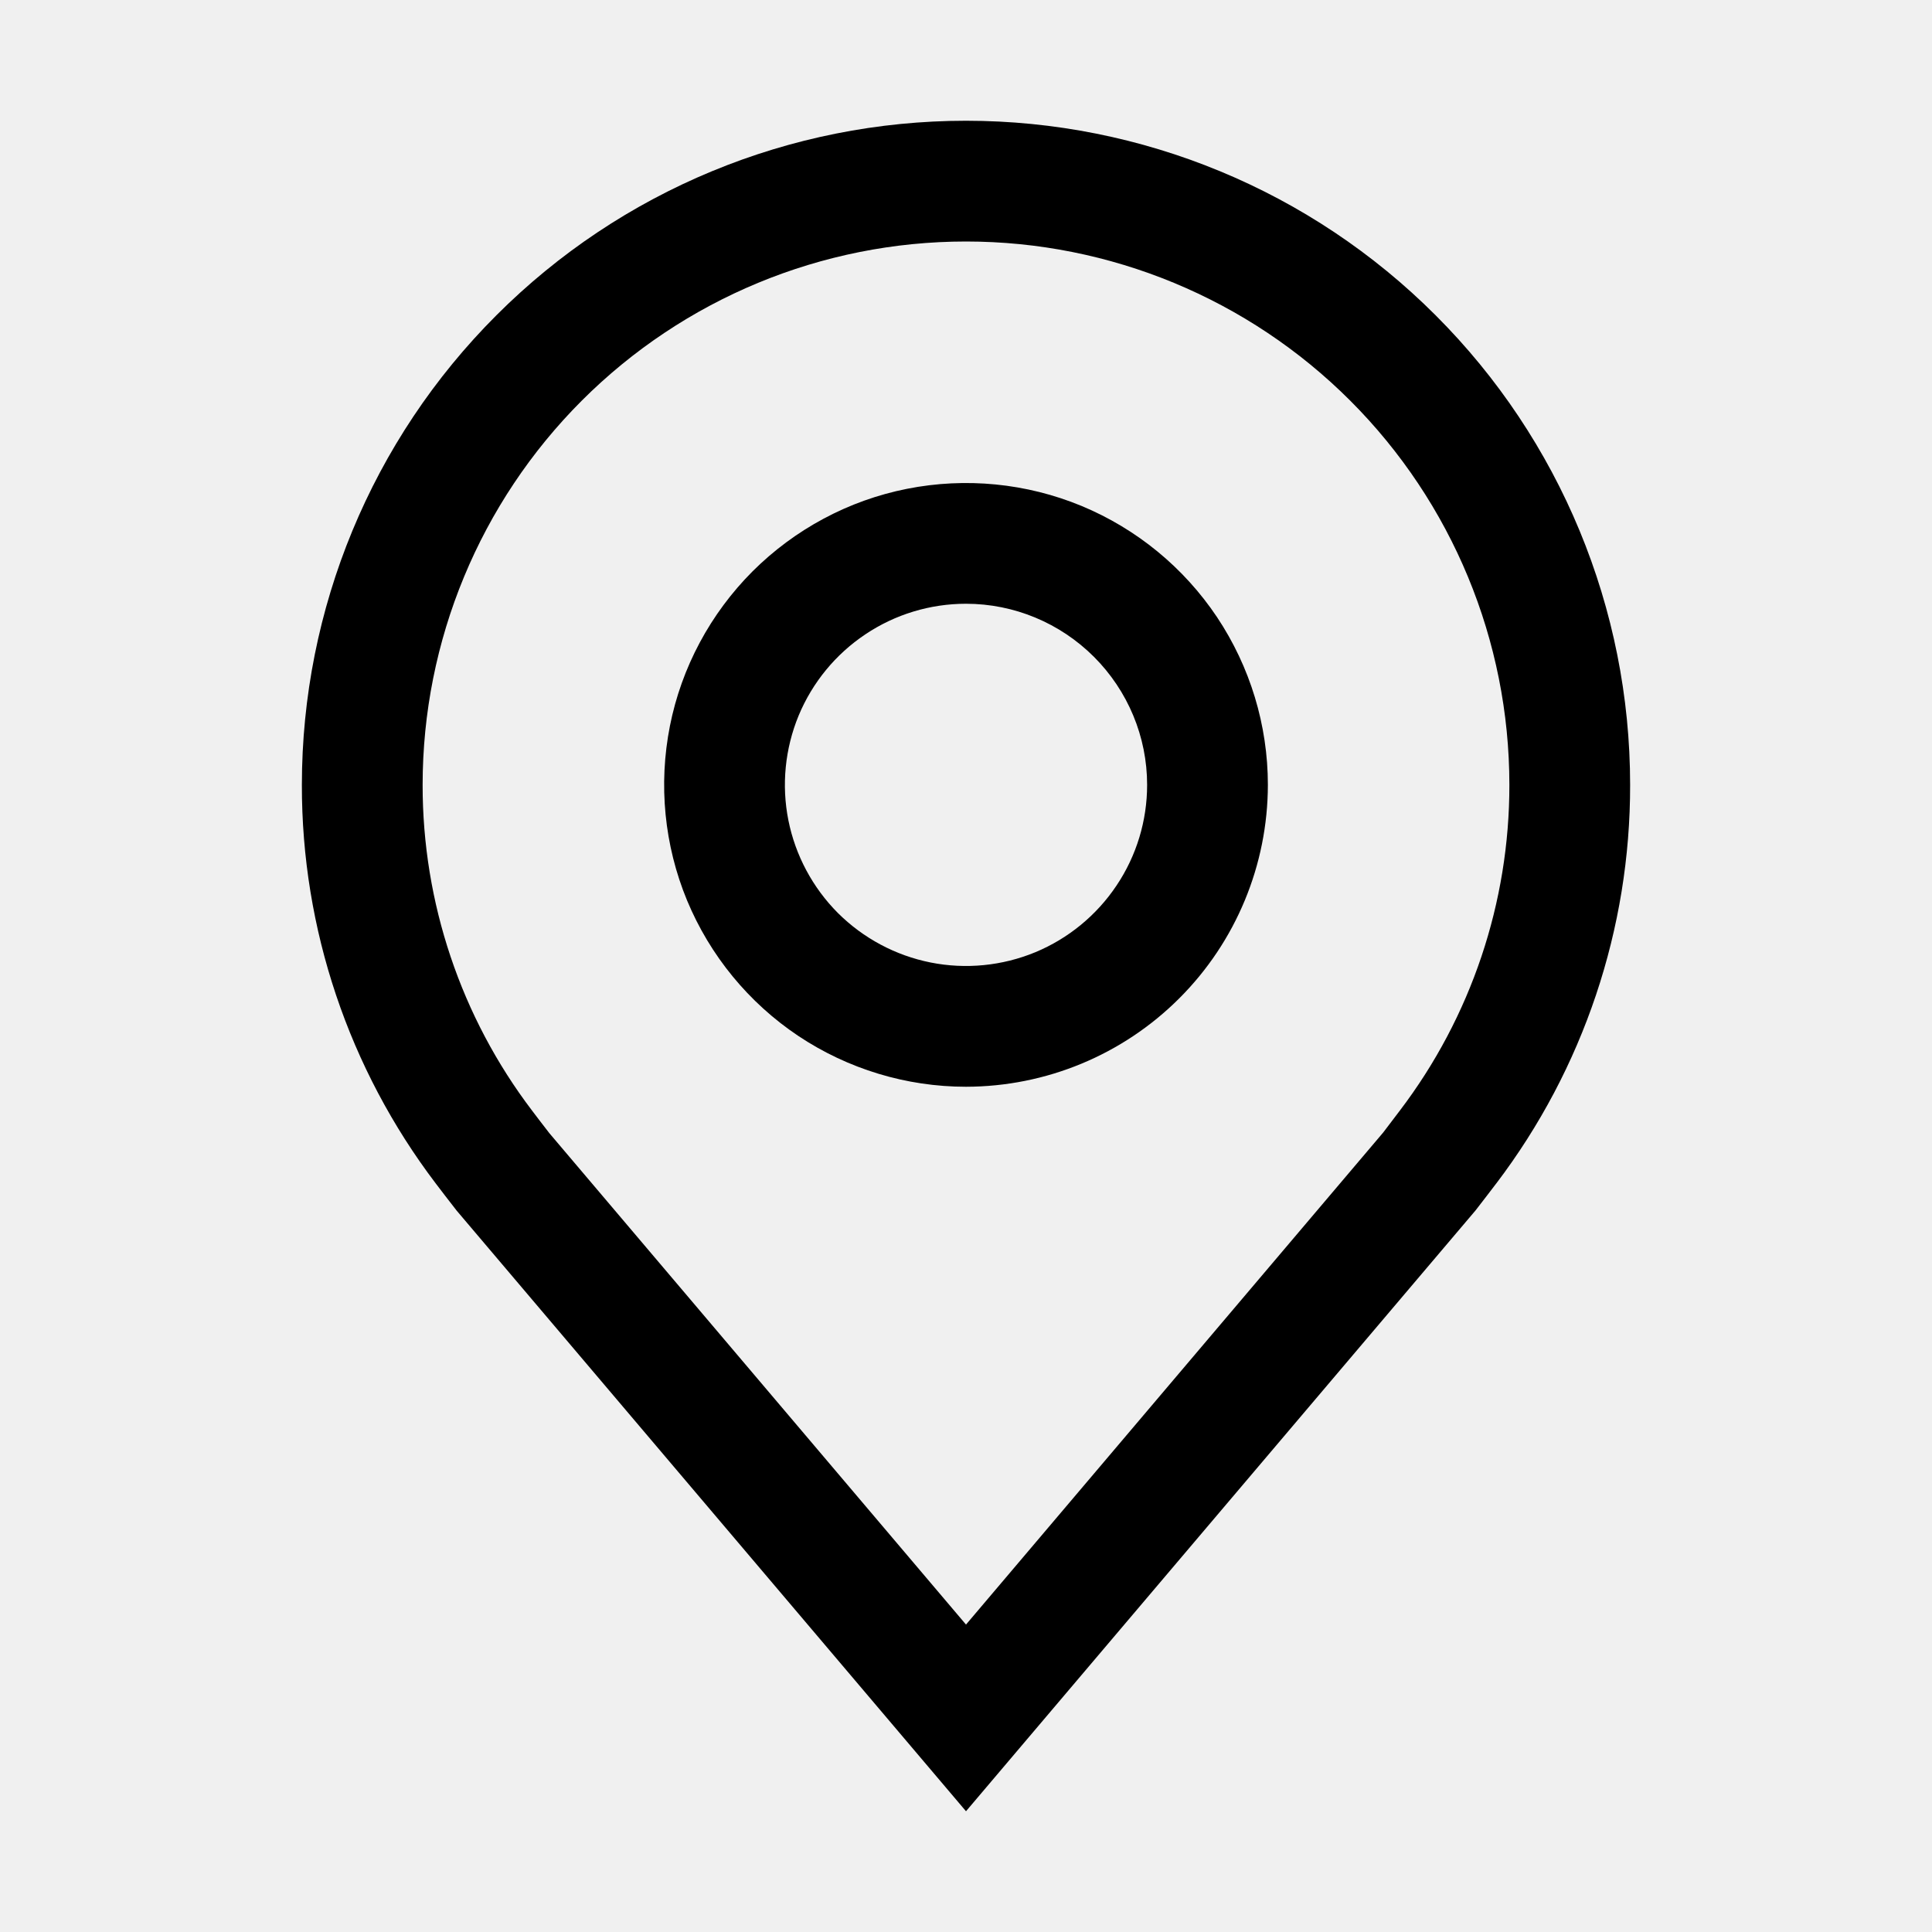
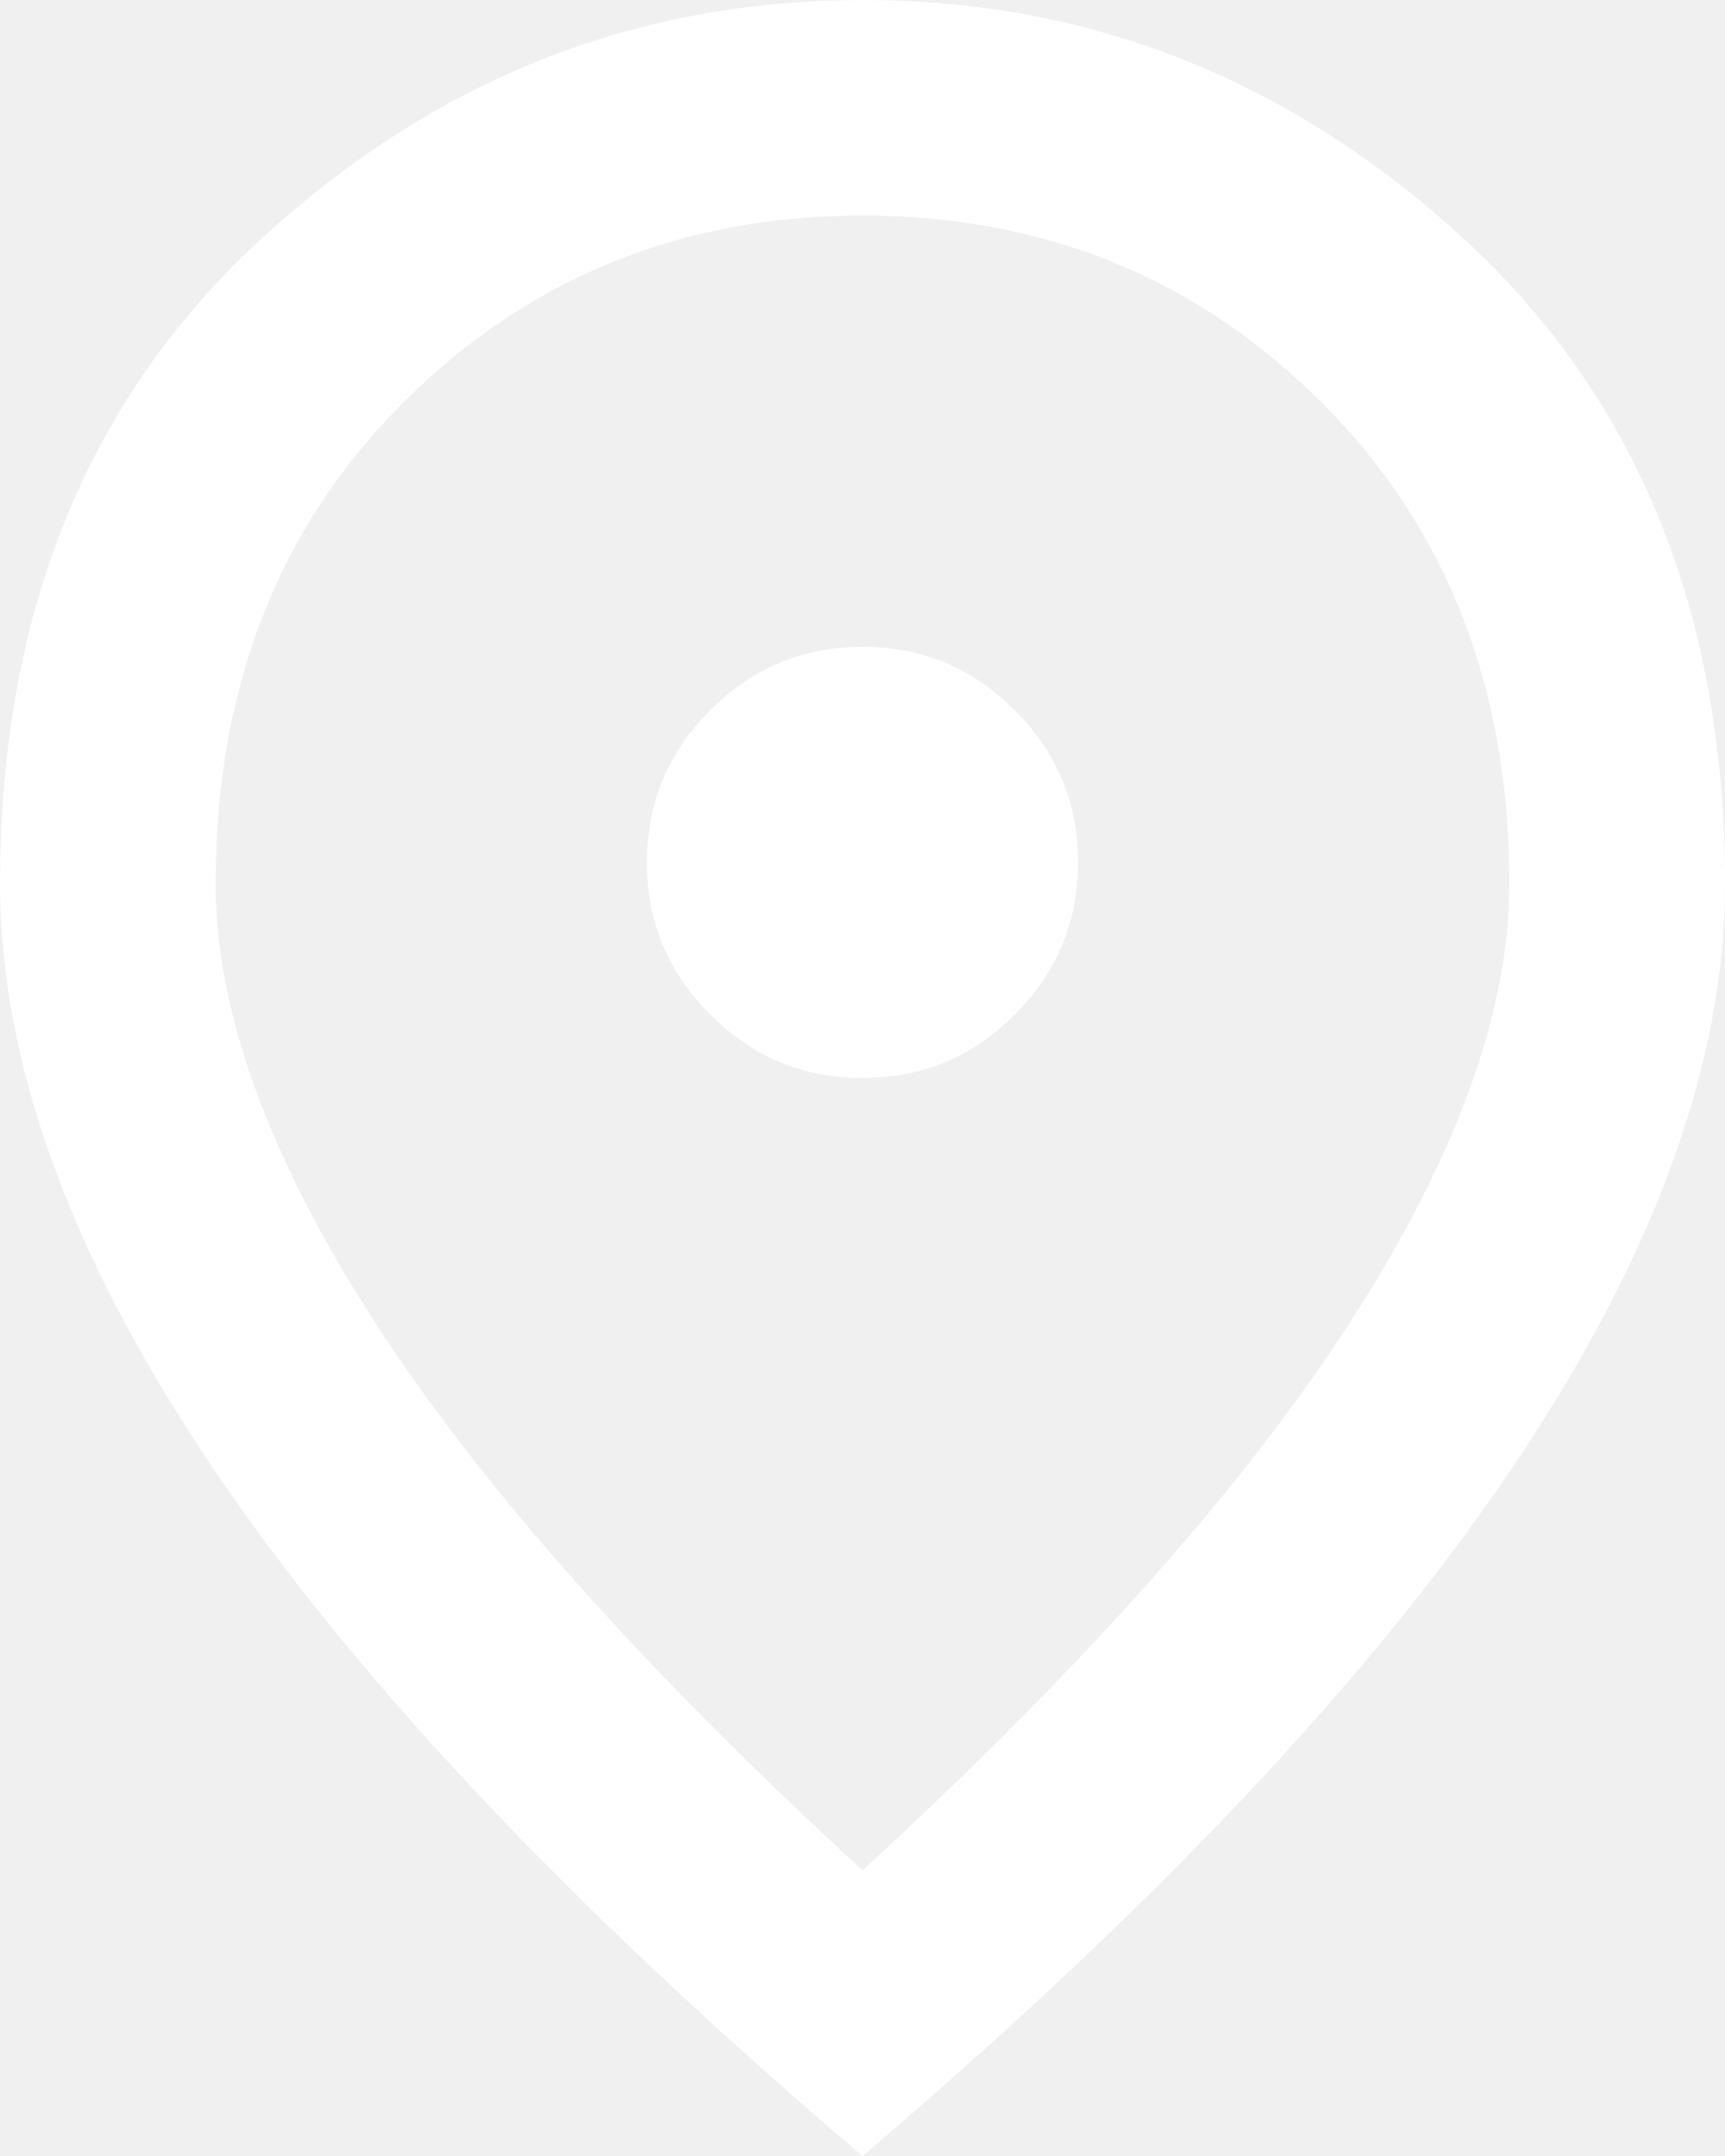
- <svg xmlns="http://www.w3.org/2000/svg" width="16" height="16" viewBox="0 0 16 16" fill="none">
-   <g clip-path="url(#clip0_1307_323)">
-     <path d="M8 9C7.506 9 7.022 8.853 6.611 8.579C6.2 8.304 5.88 7.914 5.69 7.457C5.501 7 5.452 6.497 5.548 6.012C5.644 5.527 5.883 5.082 6.232 4.732C6.582 4.383 7.027 4.144 7.512 4.048C7.997 3.952 8.5 4.001 8.957 4.19C9.414 4.38 9.804 4.7 10.079 5.111C10.353 5.522 10.5 6.006 10.5 6.5C10.499 7.163 10.236 7.798 9.767 8.267C9.298 8.736 8.663 8.999 8 9ZM8 5C7.703 5 7.413 5.088 7.167 5.253C6.92 5.418 6.728 5.652 6.614 5.926C6.501 6.2 6.471 6.502 6.529 6.793C6.587 7.084 6.73 7.351 6.939 7.561C7.149 7.77 7.416 7.913 7.707 7.971C7.998 8.029 8.3 7.999 8.574 7.886C8.848 7.772 9.082 7.58 9.247 7.333C9.412 7.087 9.5 6.797 9.5 6.5C9.5 6.102 9.341 5.721 9.06 5.44C8.779 5.159 8.398 5 8 5Z" fill="black" />
-     <path d="M8 15L3.782 10.026C3.758 9.997 3.608 9.8 3.608 9.8C2.888 8.851 2.498 7.692 2.5 6.5C2.5 5.041 3.079 3.642 4.111 2.611C5.142 1.579 6.541 1 8 1C9.459 1 10.858 1.579 11.889 2.611C12.921 3.642 13.5 5.041 13.5 6.5C13.502 7.691 13.113 8.85 12.393 9.799L12.392 9.8C12.392 9.8 12.242 9.997 12.22 10.024L8 15ZM4.406 9.197C4.407 9.198 4.523 9.352 4.55 9.385L8 13.454L11.455 9.379C11.477 9.351 11.594 9.197 11.594 9.196C12.183 8.421 12.501 7.474 12.5 6.5C12.5 5.307 12.026 4.162 11.182 3.318C10.338 2.474 9.193 2 8 2C6.807 2 5.662 2.474 4.818 3.318C3.974 4.162 3.5 5.307 3.5 6.5C3.499 7.474 3.817 8.422 4.406 9.197Z" fill="black" />
-   </g>
-   <defs>
-     <clipPath id="clip0_1307_323">
-       <rect width="16" height="16" fill="white" />
-     </clipPath>
-   </defs>
+ <svg xmlns="http://www.w3.org/2000/svg" width="16" height="20" viewBox="0 0 16 20" fill="none">
+   <path d="M8 10C8.55 10 9.021 9.804 9.412 9.412C9.804 9.021 10 8.55 10 8C10 7.45 9.804 6.979 9.412 6.588C9.021 6.196 8.55 6 8 6C7.45 6 6.979 6.196 6.588 6.588C6.196 6.979 6 7.45 6 8C6 8.55 6.196 9.021 6.588 9.412C6.979 9.804 7.45 10 8 10ZM8 17.35C10.033 15.483 11.542 13.787 12.525 12.262C13.508 10.738 14 9.383 14 8.2C14 6.383 13.421 4.896 12.262 3.737C11.104 2.579 9.683 2 8 2C6.317 2 4.896 2.579 3.737 3.737C2.579 4.896 2 6.383 2 8.2C2 9.383 2.492 10.738 3.475 12.262C4.458 13.787 5.967 15.483 8 17.35ZM8 20C5.317 17.717 3.312 15.596 1.988 13.637C0.662 11.679 0 9.867 0 8.2C0 5.7 0.804 3.708 2.413 2.225C4.021 0.742 5.883 0 8 0C10.117 0 11.979 0.742 13.588 2.225C15.196 3.708 16 5.7 16 8.2C16 9.867 15.338 11.679 14.012 13.637C12.688 15.596 10.683 17.717 8 20Z" fill="white" />
</svg>
